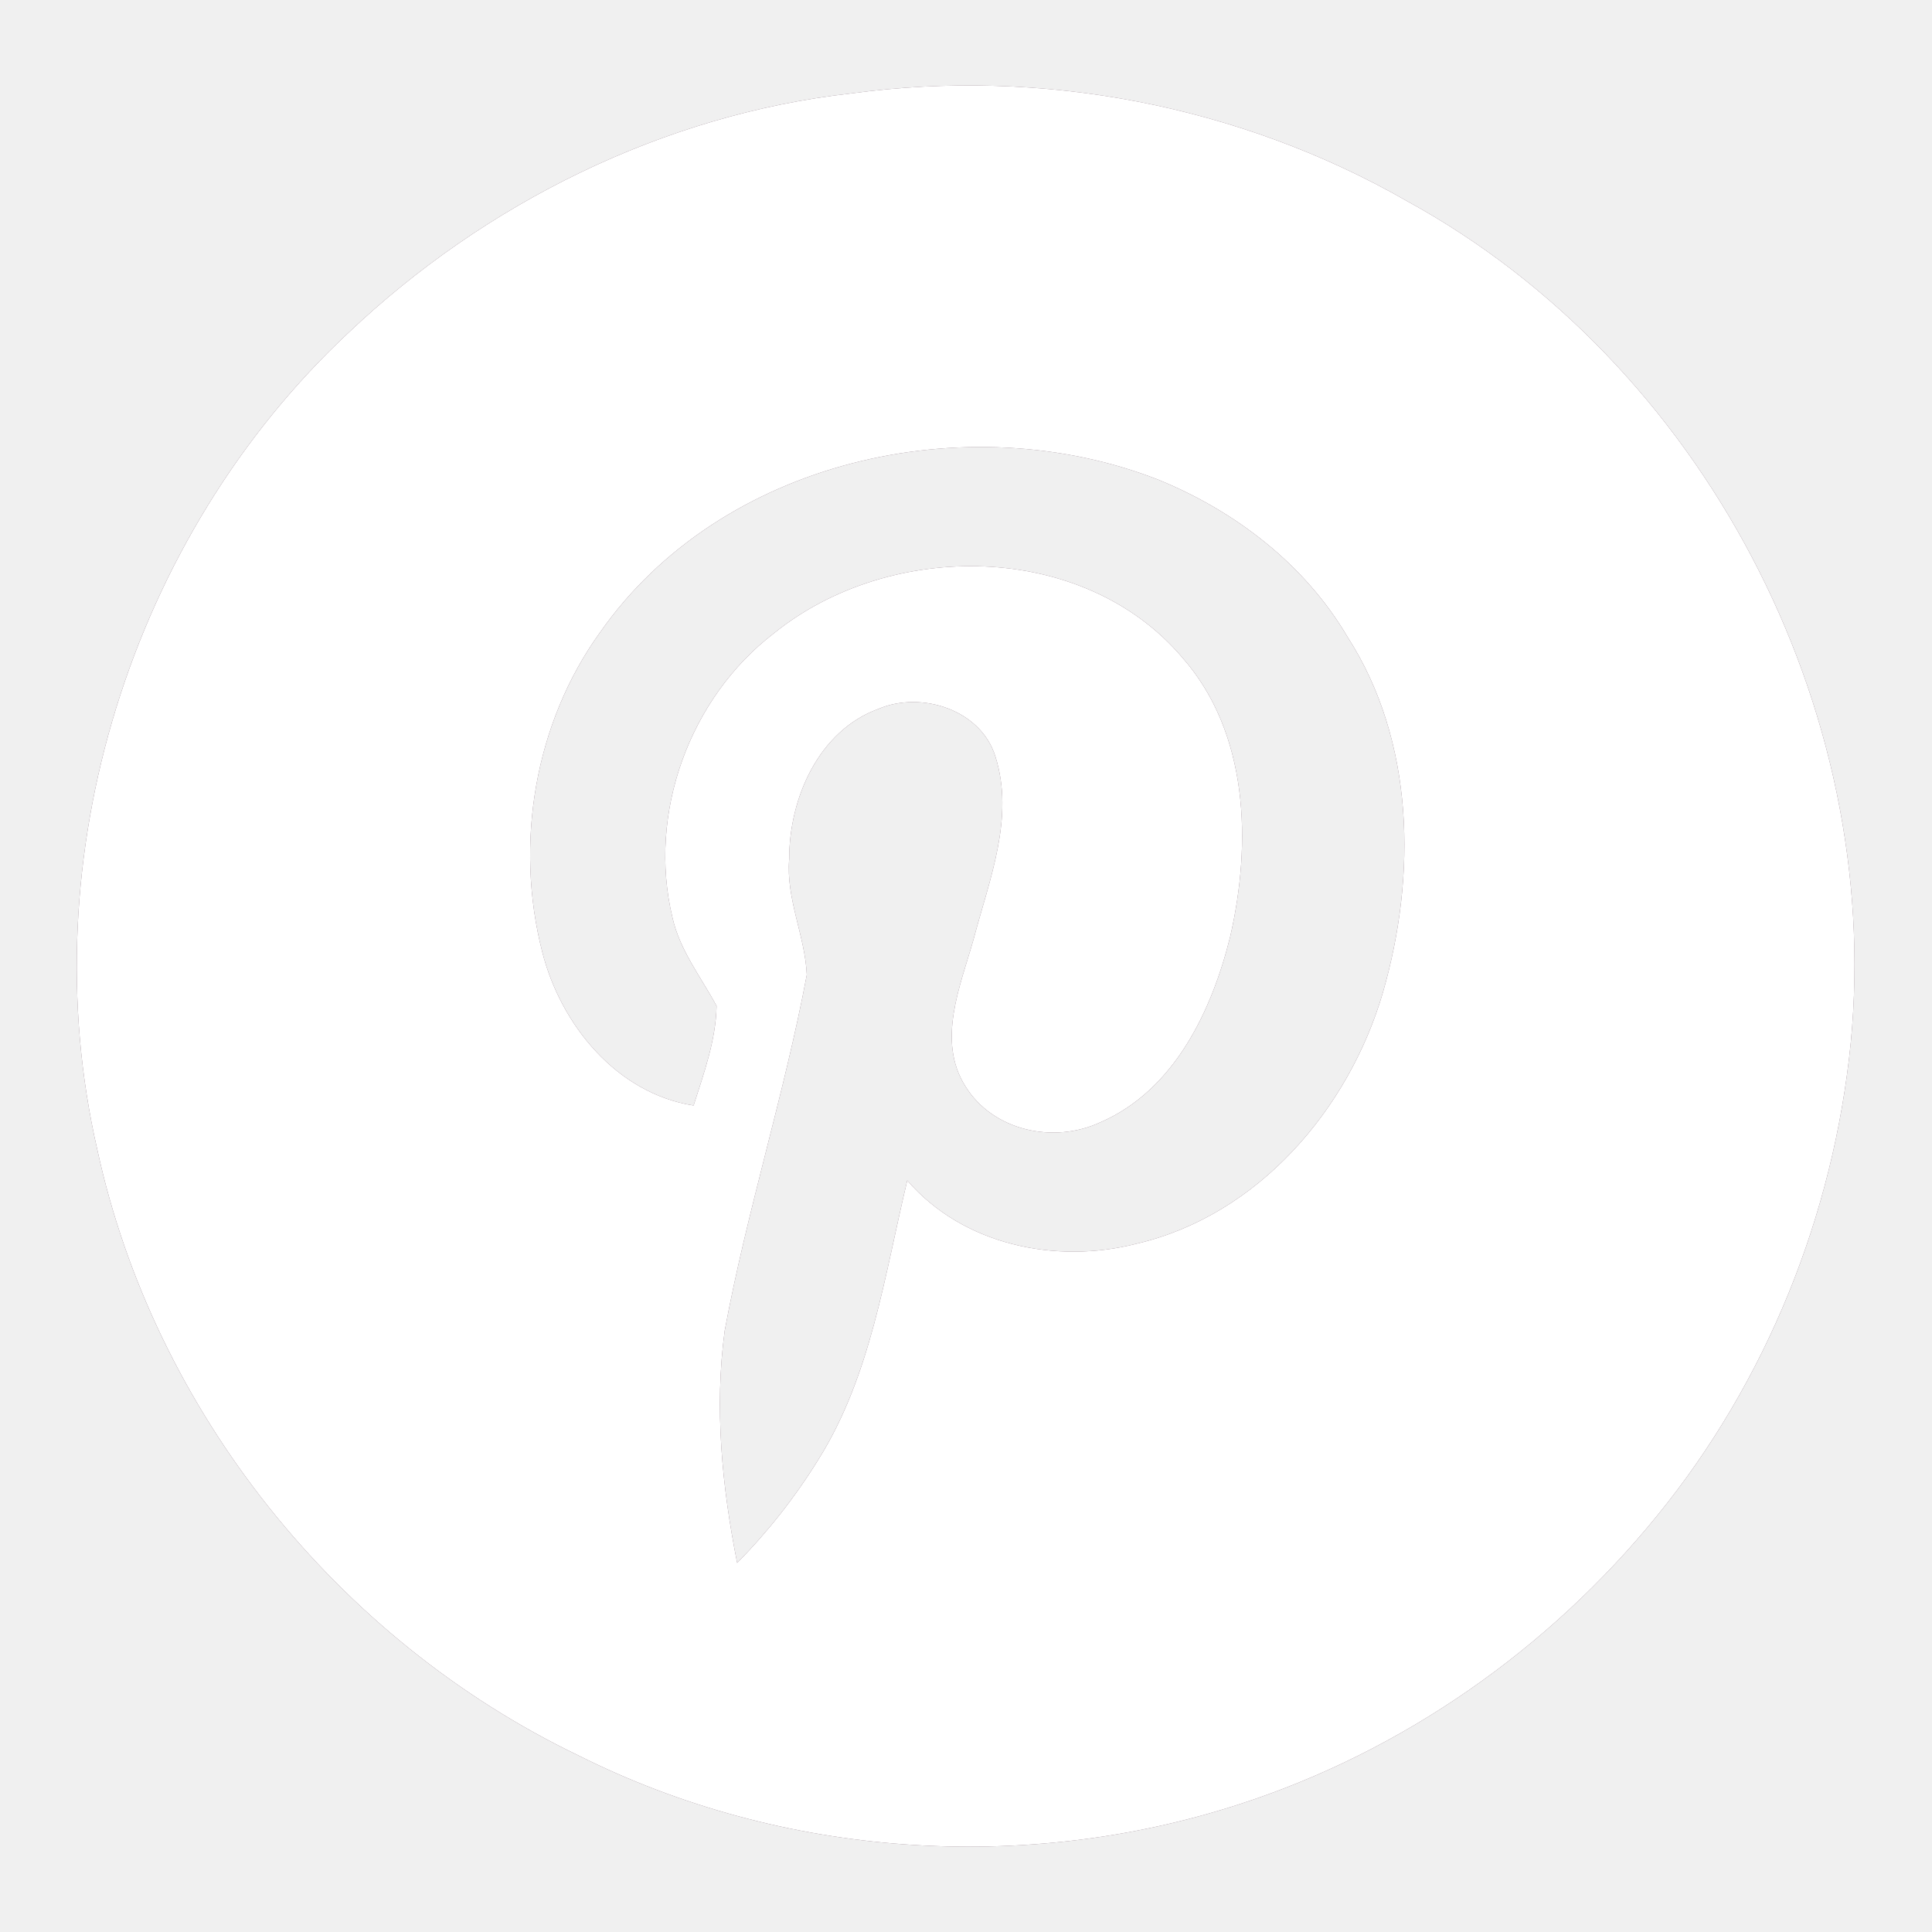
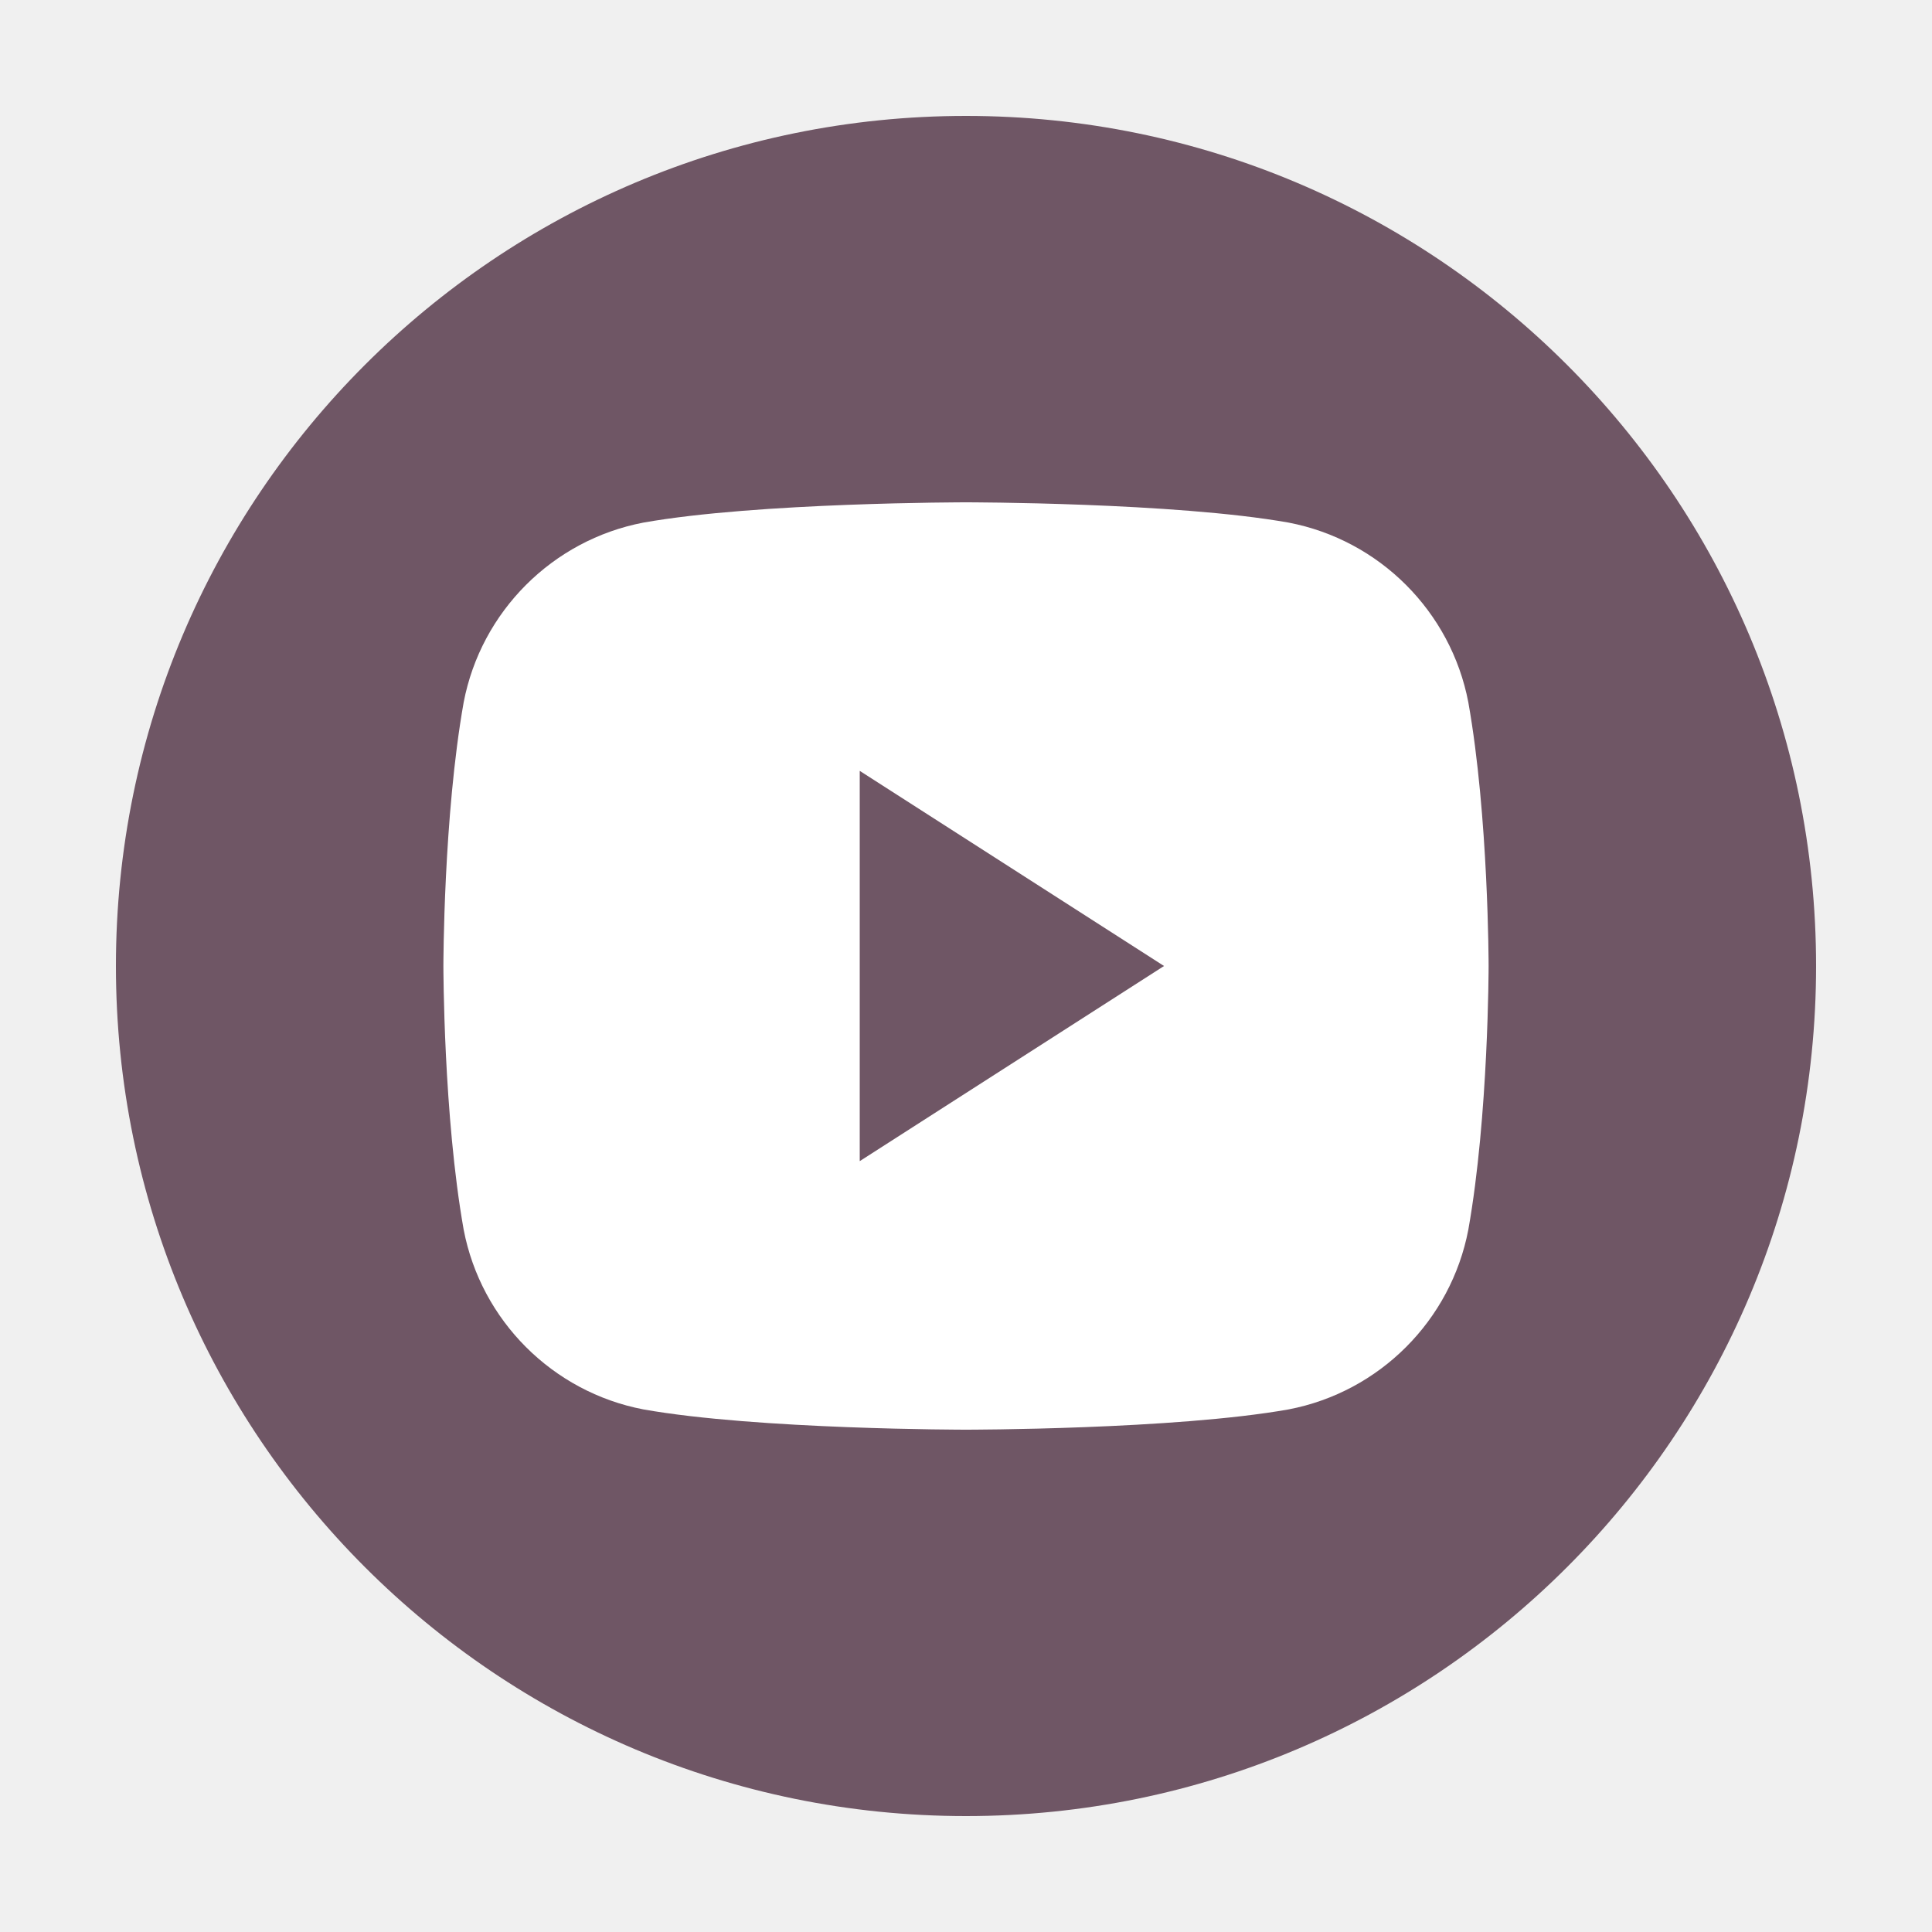
- <svg xmlns="http://www.w3.org/2000/svg" viewBox="0 0 200 200" role="img">
-   <g transform="translate(-1115.40 607.90) scale(1 -1)">
-     <path d="M1203.52 598.23 C1184.07 596.04 1165.65 586.89 1151.49 573.47 C1128.92 552.38 1118.54 519.06 1125.47 488.9 C1131.35 461.82 1150.33 438.17 1175.27 426.18 C1196.27 415.63 1221.38 413.87 1243.71 421.13 C1260.62 426.6 1275.75 437.22 1286.94 450.99 C1298.26 464.88 1305.22 482.16 1306.99 499.96 C1310.35 534.63 1291.63 570.33 1261.06 587.08 C1243.79 596.98 1223.23 600.92 1203.52 598.23 M1177.52 542.44 C1190.01 560.3 1215.42 565.98 1235.26 558.26 C1243.27 555 1250.47 549.49 1254.9 541.96 C1261.86 531.14 1262.04 517.26 1258.57 505.2 C1255.05 493.1 1245.65 482.08 1233.05 479.15 C1224.72 477.01 1215.08 479.01 1209.32 485.7 C1206.97 475.9 1205.58 465.54 1200.14 456.84 C1197.74 452.96 1194.91 449.35 1191.71 446.11 C1190.14 453.97 1189.34 462.16 1190.42 470.14 C1192.72 482.54 1196.59 494.6 1198.92 506.99 C1198.74 511.03 1196.74 514.87 1197.1 519.01 C1197.09 525.24 1200.14 532.27 1206.35 534.52 C1210.77 536.4 1216.95 534.43 1218.44 529.59 C1220.45 523.28 1217.81 516.82 1216.2 510.73 C1214.84 505.87 1212.34 500.21 1215.33 495.46 C1218.2 490.81 1224.5 489.47 1229.33 491.73 C1236.97 495.05 1240.85 503.27 1242.75 510.94 C1244.97 520.62 1244.68 532.01 1237.79 539.83 C1227.5 551.95 1207.49 552.02 1195.54 542.36 C1186.77 535.65 1182.42 523.68 1185.01 512.93 C1185.76 509.54 1187.96 506.77 1189.58 503.76 C1189.51 500.24 1188.27 496.8 1187.2 493.46 C1179.23 494.71 1173.45 501.83 1171.54 509.33 C1168.66 520.51 1170.73 533.03 1177.52 542.44" fill="#6f5665" fill-rule="nonzero" />
-     <path d="M1203.52 598.23 C1223.23 600.92 1243.79 596.98 1261.06 587.08 C1291.63 570.33 1310.35 534.63 1306.99 499.96 C1305.22 482.16 1298.26 464.88 1286.94 450.99 C1275.75 437.22 1260.62 426.6 1243.71 421.13 C1221.38 413.87 1196.27 415.63 1175.27 426.18 C1150.33 438.17 1131.35 461.82 1125.47 488.9 C1118.54 519.06 1128.92 552.38 1151.49 573.47 C1165.65 586.89 1184.07 596.04 1203.52 598.23 M1177.52 542.44 C1170.73 533.03 1168.66 520.51 1171.54 509.33 C1173.45 501.83 1179.23 494.71 1187.2 493.46 C1188.27 496.8 1189.51 500.24 1189.58 503.76 C1187.96 506.77 1185.76 509.54 1185.01 512.93 C1182.42 523.68 1186.77 535.65 1195.54 542.36 C1207.49 552.02 1227.5 551.95 1237.79 539.83 C1244.68 532.01 1244.97 520.62 1242.75 510.94 C1240.85 503.27 1236.97 495.05 1229.33 491.73 C1224.5 489.47 1218.2 490.81 1215.33 495.46 C1212.34 500.21 1214.84 505.87 1216.2 510.73 C1217.81 516.82 1220.45 523.28 1218.44 529.59 C1216.95 534.43 1210.77 536.4 1206.35 534.52 C1200.14 532.27 1197.09 525.24 1197.1 519.01 C1196.74 514.87 1198.74 511.03 1198.92 506.99 C1196.59 494.6 1192.72 482.54 1190.42 470.14 C1189.34 462.16 1190.14 453.97 1191.71 446.11 C1194.91 449.35 1197.74 452.96 1200.14 456.84 C1205.58 465.54 1206.97 475.9 1209.32 485.7 C1215.08 479.01 1224.72 477.01 1233.05 479.15 C1245.65 482.08 1255.05 493.1 1258.57 505.2 C1262.04 517.26 1261.86 531.14 1254.9 541.96 C1250.47 549.49 1243.27 555 1235.26 558.26 C1215.42 565.98 1190.01 560.3 1177.52 542.44" fill="#ffffff" fill-rule="nonzero" />
-   </g>
+ <svg xmlns="http://www.w3.org/2000/svg" viewBox="0 0 200 200" role="img" aria-label="YouTube">
+   <circle cx="100" cy="100" r="88" fill="#6f5665" />
+   <path d="M152 72.7c-1.8-9.4-9.2-16.8-18.6-18.6C121.6 52 100 52 100 52s-21.6 0-33.4 2.1C57.2 55.9 49.8 63.3 48 72.7 45.9 84.5 45.9 100 45.9 100s0 15.5 2.1 27.3c1.8 9.4 9.2 16.8 18.6 18.6C78.4 148 100 148 100 148s21.6 0 33.4-2.1c9.4-1.8 16.8-9.2 18.6-18.6 2.1-11.8 2.1-27.3 2.1-27.3s0-15.5-2.1-27.3Z" fill="#fff" />
+   <path d="m89 79.8 31.5 20.2L89 120.2V79.8Z" fill="#6f5665" />
</svg>
